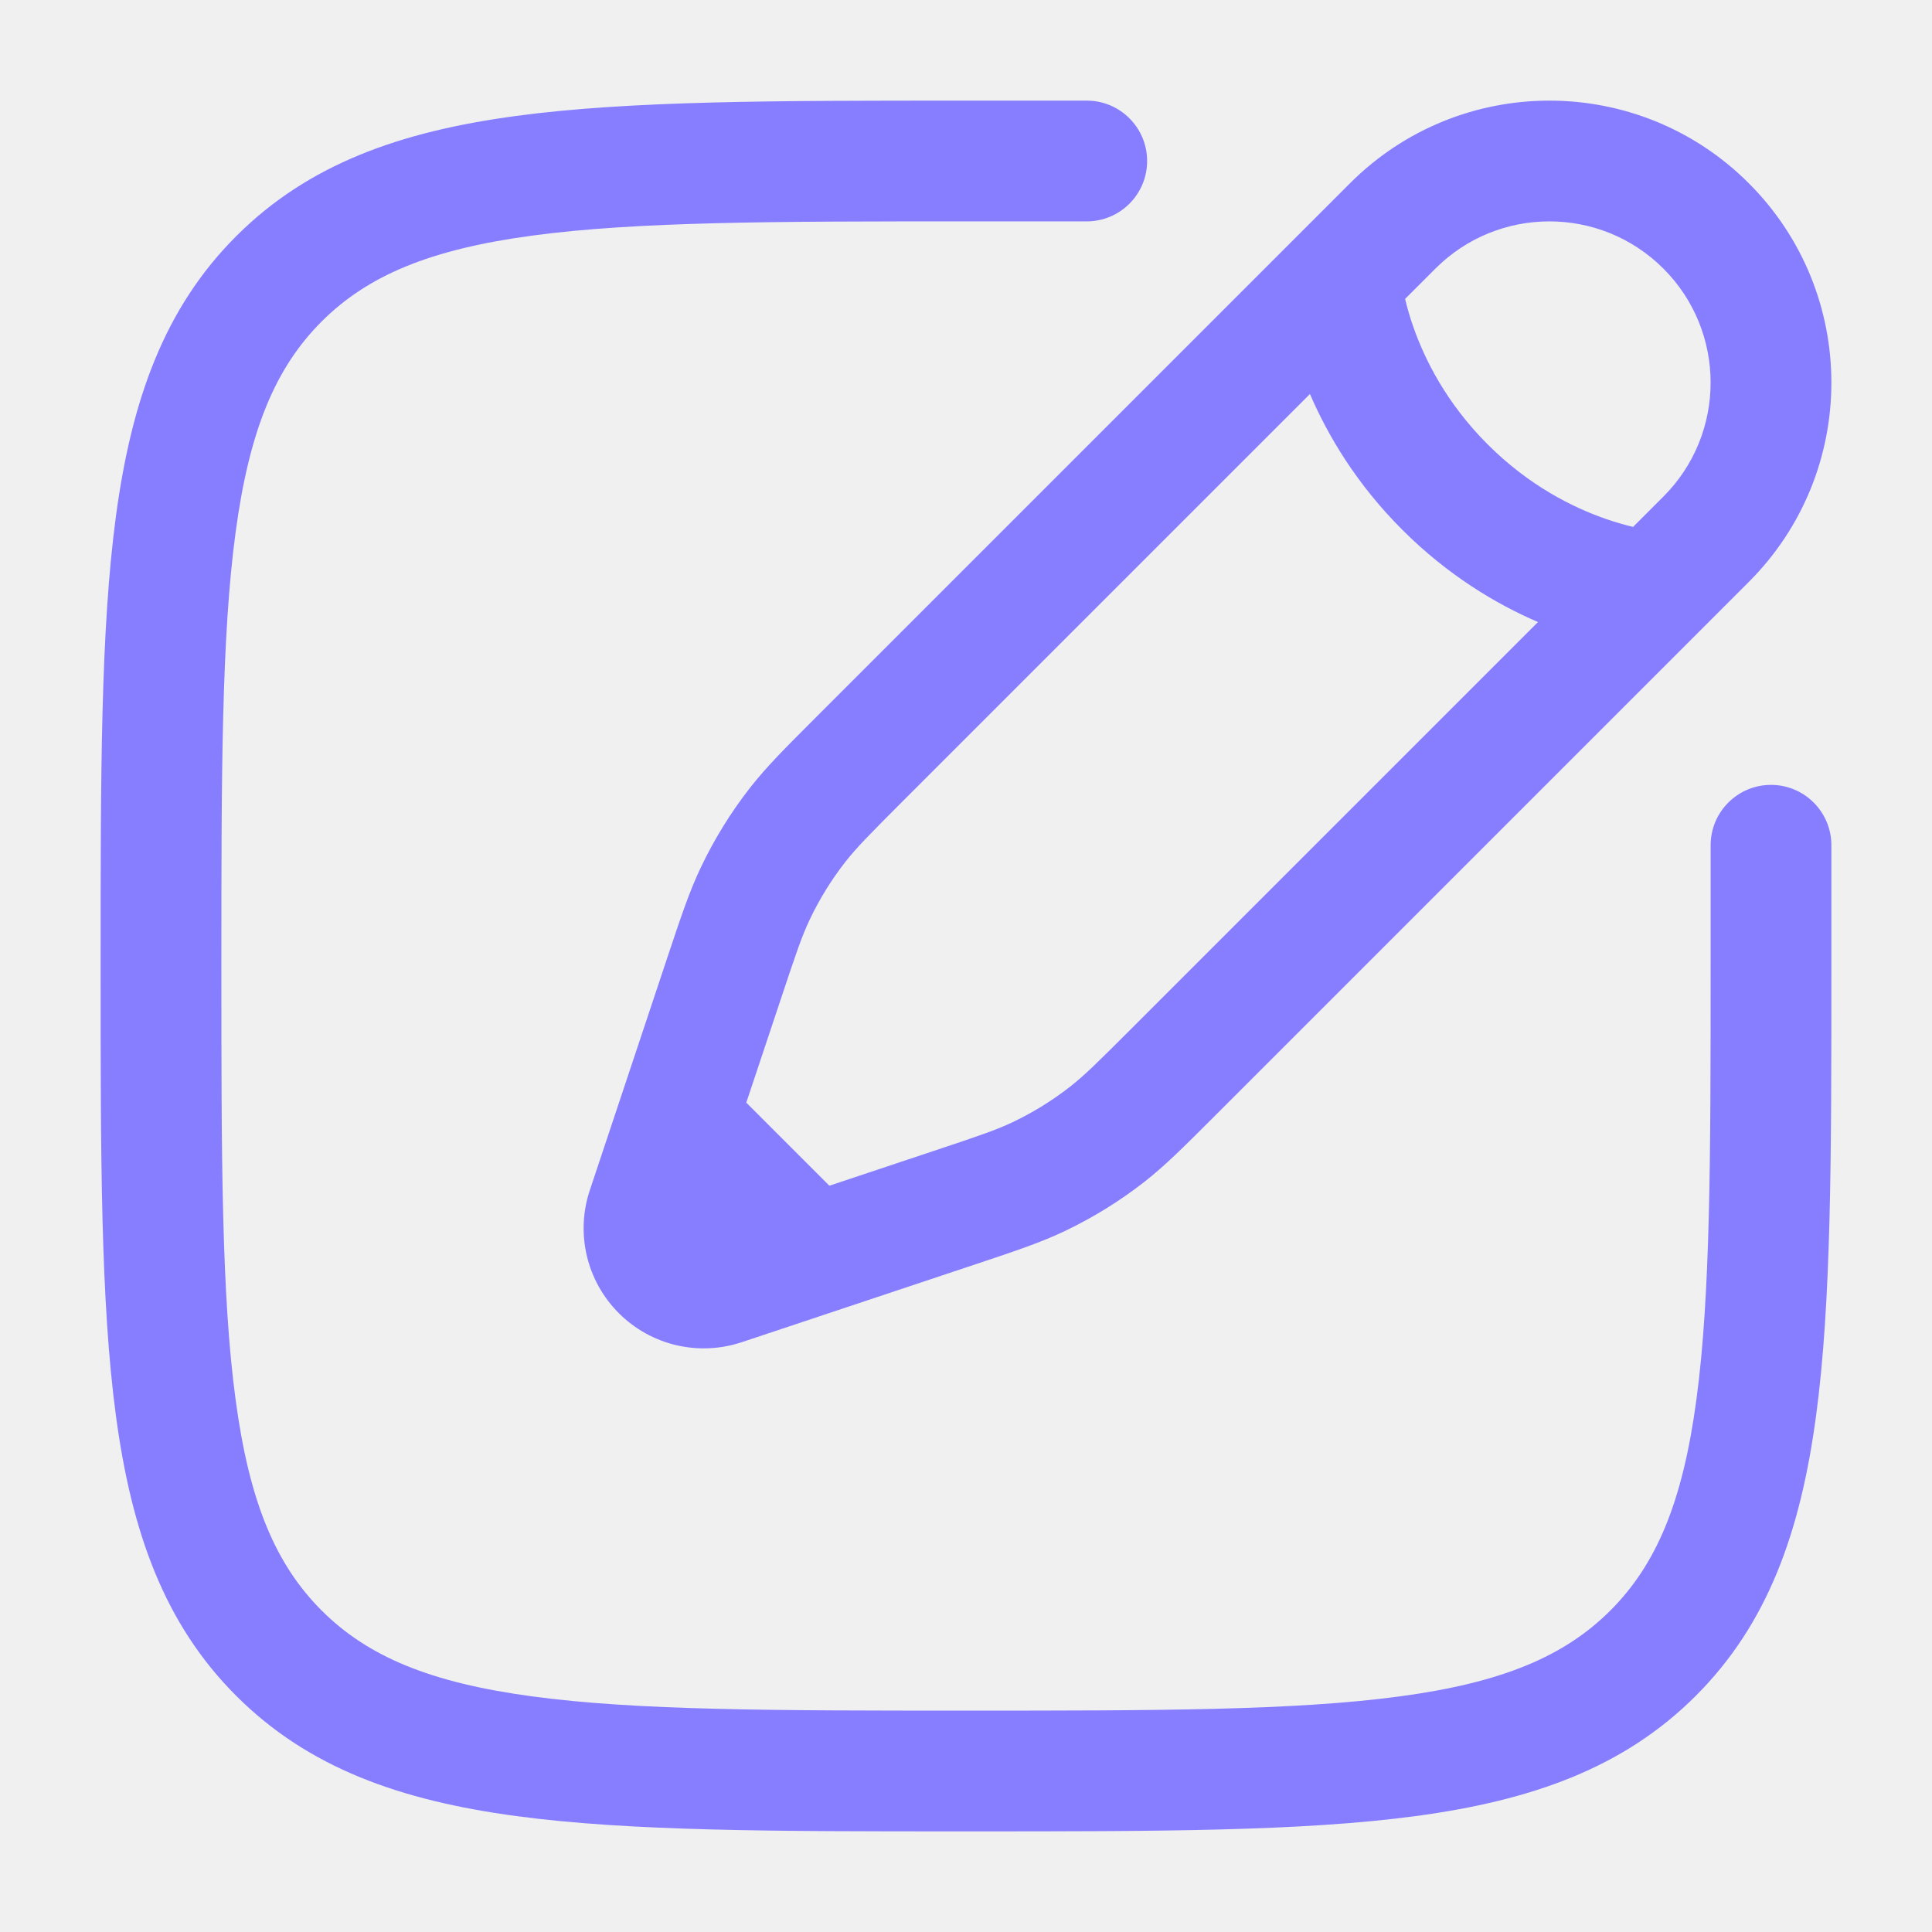
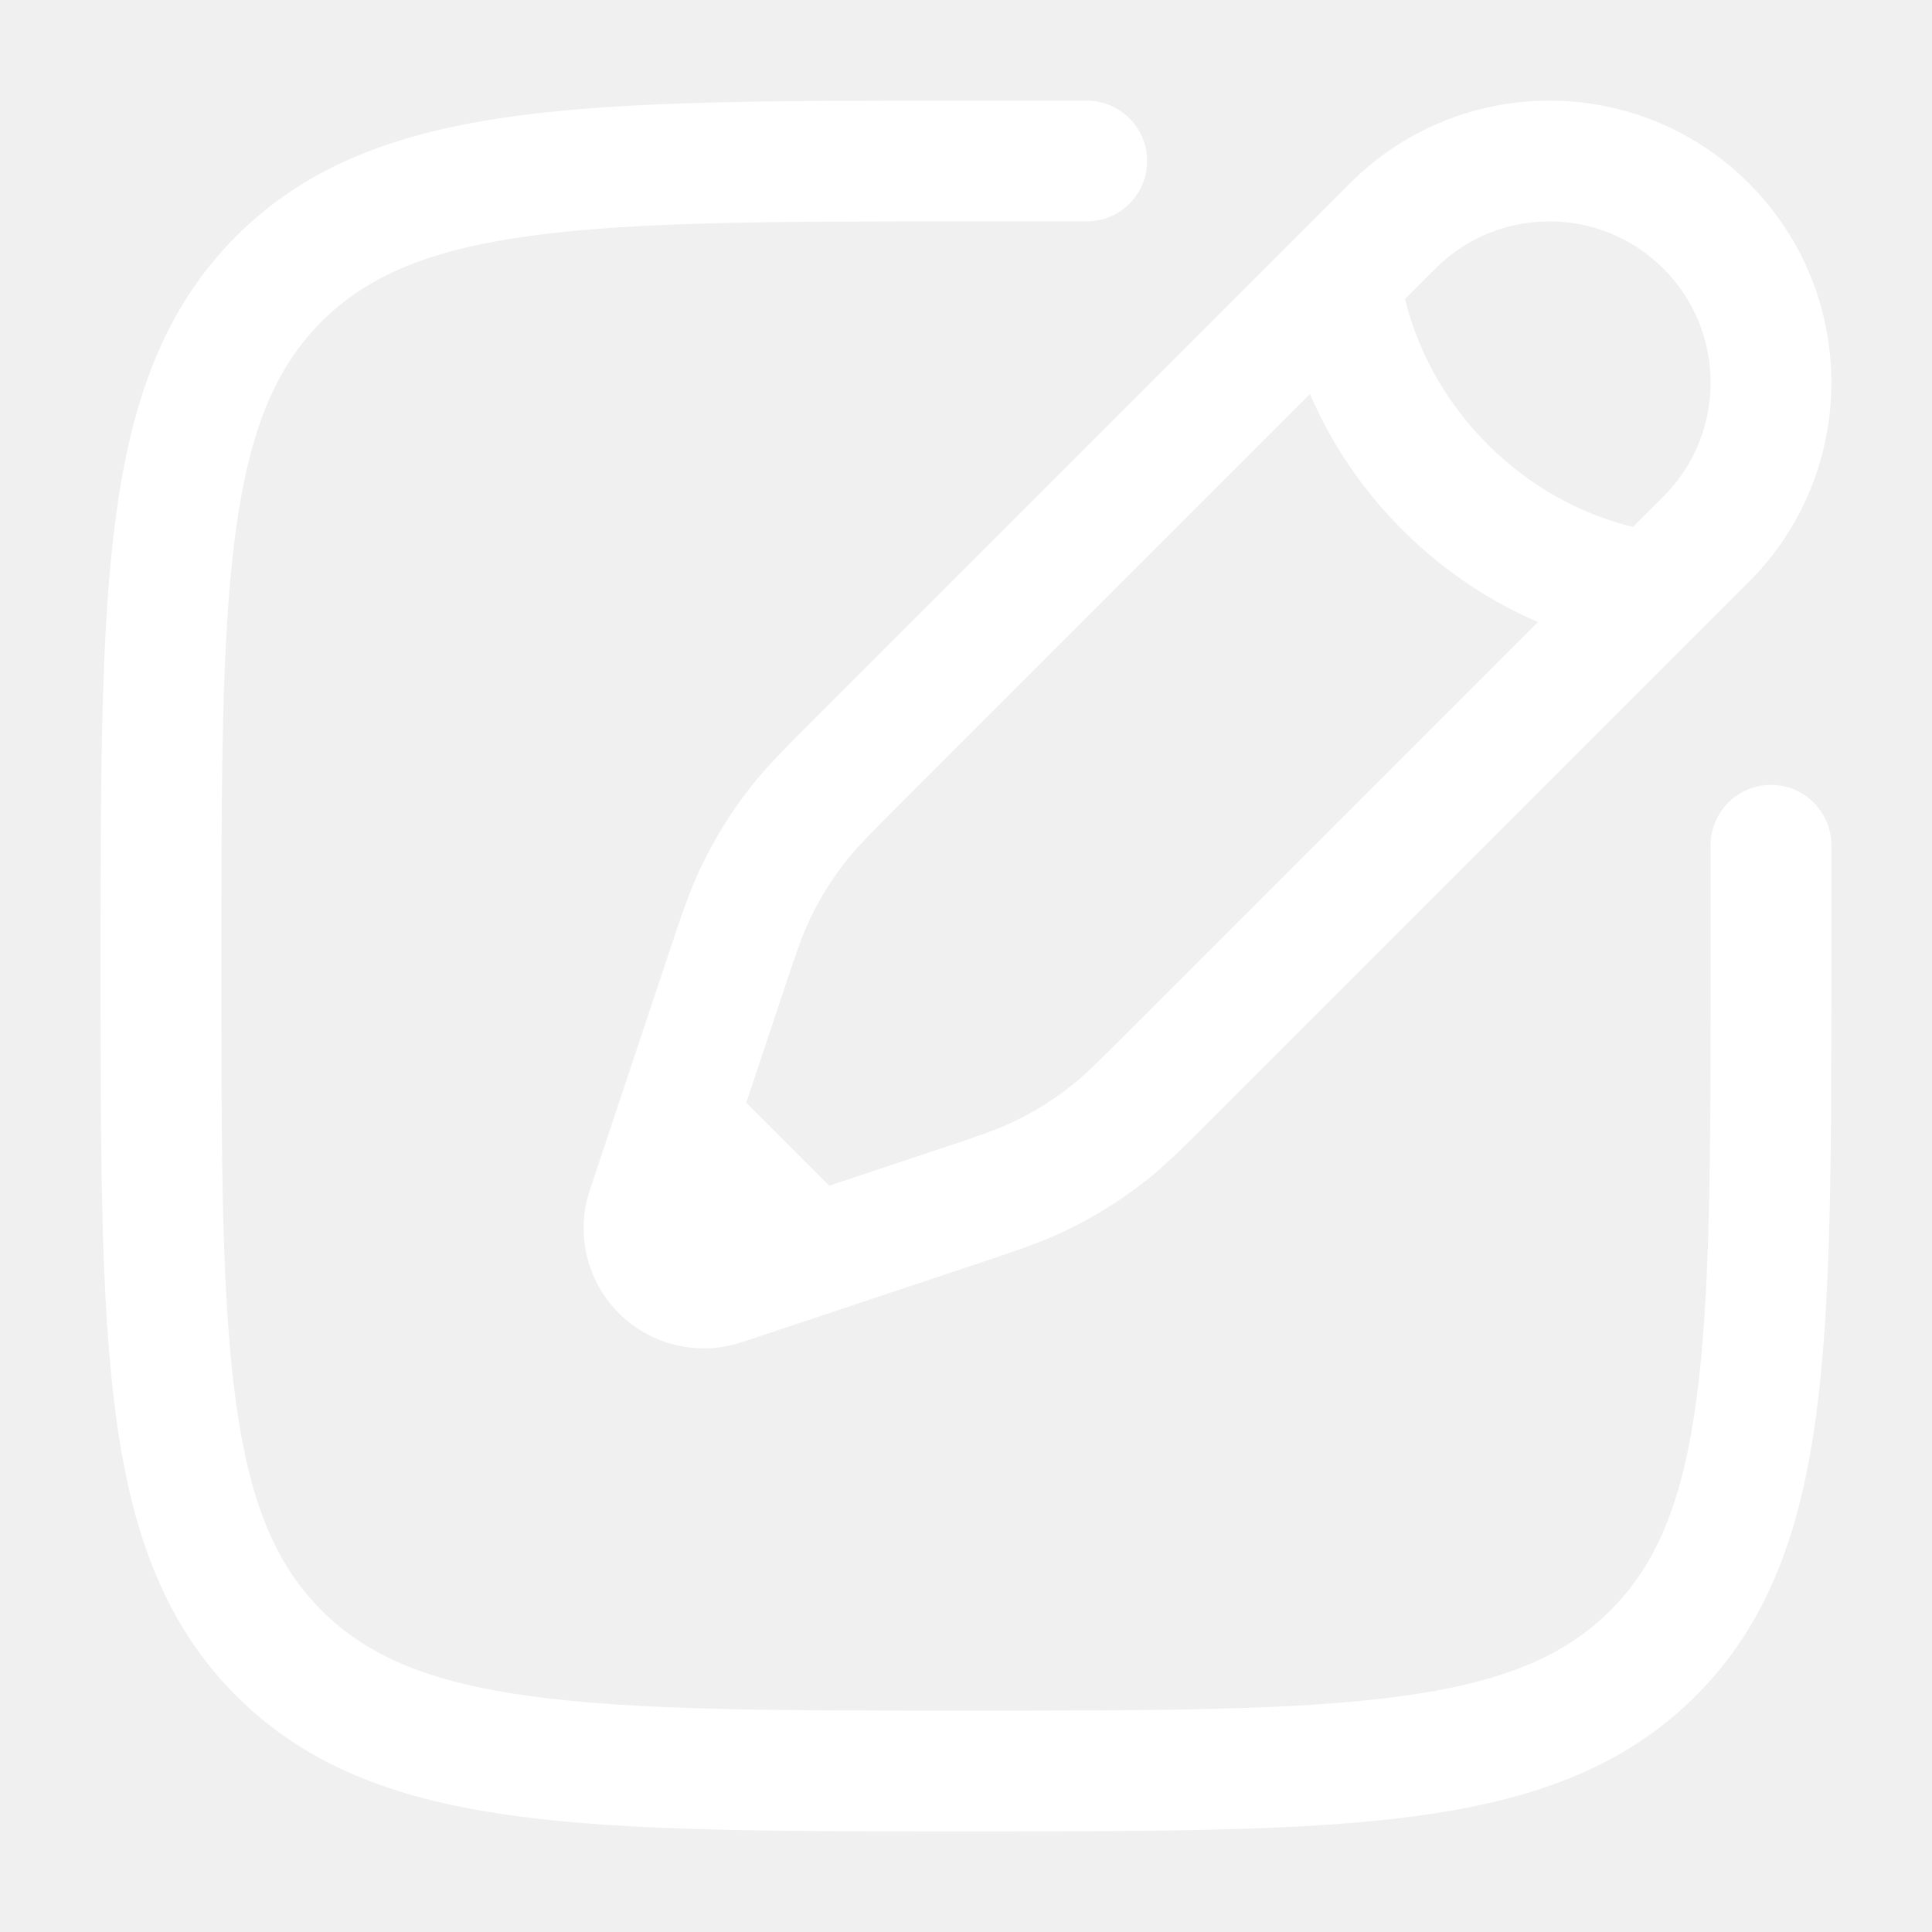
<svg xmlns="http://www.w3.org/2000/svg" width="36" height="36" viewBox="0 0 36 36" fill="none">
-   <path fill-rule="evenodd" clip-rule="evenodd" d="M17.914 1.875H20.25C20.871 1.875 21.375 2.379 21.375 3C21.375 3.621 20.871 4.125 20.25 4.125H18C14.433 4.125 11.87 4.127 9.92 4.39C8.003 4.647 6.847 5.138 5.992 5.992C5.138 6.847 4.647 8.003 4.39 9.92C4.127 11.87 4.125 14.433 4.125 18C4.125 21.567 4.127 24.13 4.39 26.08C4.647 27.997 5.138 29.153 5.992 30.008C6.847 30.862 8.003 31.353 9.92 31.61C11.87 31.873 14.433 31.875 18 31.875C21.567 31.875 24.13 31.873 26.08 31.61C27.997 31.353 29.153 30.862 30.008 30.008C30.862 29.153 31.353 27.997 31.61 26.08C31.873 24.13 31.875 21.567 31.875 18V15.75C31.875 15.129 32.379 14.625 33 14.625C33.621 14.625 34.125 15.129 34.125 15.75V18.086C34.125 21.549 34.125 24.262 33.84 26.379C33.549 28.547 32.941 30.257 31.599 31.599C30.257 32.941 28.547 33.549 26.379 33.84C24.262 34.125 21.549 34.125 18.086 34.125H17.914C14.451 34.125 11.738 34.125 9.621 33.84C7.453 33.549 5.743 32.941 4.401 31.599C3.059 30.257 2.451 28.547 2.16 26.379C1.875 24.262 1.875 21.549 1.875 18.086V17.914C1.875 14.451 1.875 11.738 2.16 9.621C2.451 7.453 3.059 5.743 4.401 4.401C5.743 3.059 7.453 2.451 9.621 2.16C11.738 1.875 14.451 1.875 17.914 1.875ZM25.156 3.414C27.208 1.362 30.534 1.362 32.586 3.414C34.638 5.466 34.638 8.792 32.586 10.844L22.614 20.816C22.057 21.373 21.708 21.722 21.319 22.026C20.86 22.384 20.364 22.69 19.839 22.94C19.393 23.153 18.925 23.309 18.178 23.558L13.821 25.01C13.017 25.278 12.13 25.069 11.531 24.469C10.931 23.87 10.722 22.983 10.99 22.179L12.442 17.822C12.691 17.075 12.847 16.607 13.06 16.161C13.31 15.636 13.616 15.14 13.974 14.681C14.278 14.292 14.627 13.943 15.184 13.386L25.156 3.414ZM30.995 5.005C29.822 3.832 27.92 3.832 26.747 5.005L26.182 5.57C26.216 5.714 26.264 5.885 26.33 6.076C26.545 6.696 26.952 7.512 27.72 8.28C28.488 9.048 29.304 9.455 29.924 9.67C30.115 9.736 30.286 9.784 30.43 9.818L30.995 9.253C32.168 8.08 32.168 6.178 30.995 5.005ZM28.658 11.591C27.884 11.258 26.982 10.724 26.129 9.871C25.276 9.018 24.742 8.116 24.409 7.342L16.826 14.925C16.201 15.55 15.957 15.798 15.748 16.065C15.491 16.395 15.271 16.751 15.091 17.129C14.945 17.434 14.833 17.764 14.554 18.603L13.906 20.546L15.454 22.094L17.397 21.446C18.236 21.167 18.566 21.055 18.871 20.909C19.249 20.729 19.605 20.509 19.935 20.252C20.202 20.044 20.45 19.799 21.075 19.174L28.658 11.591Z" fill="#877EFF" />
+   <path fill-rule="evenodd" clip-rule="evenodd" d="M17.914 1.875H20.25C20.871 1.875 21.375 2.379 21.375 3C21.375 3.621 20.871 4.125 20.25 4.125H18C14.433 4.125 11.87 4.127 9.92 4.39C8.003 4.647 6.847 5.138 5.992 5.992C5.138 6.847 4.647 8.003 4.39 9.92C4.127 11.87 4.125 14.433 4.125 18C4.125 21.567 4.127 24.13 4.39 26.08C4.647 27.997 5.138 29.153 5.992 30.008C6.847 30.862 8.003 31.353 9.92 31.61C11.87 31.873 14.433 31.875 18 31.875C21.567 31.875 24.13 31.873 26.08 31.61C27.997 31.353 29.153 30.862 30.008 30.008C30.862 29.153 31.353 27.997 31.61 26.08C31.873 24.13 31.875 21.567 31.875 18V15.75C31.875 15.129 32.379 14.625 33 14.625C33.621 14.625 34.125 15.129 34.125 15.75V18.086C34.125 21.549 34.125 24.262 33.84 26.379C33.549 28.547 32.941 30.257 31.599 31.599C30.257 32.941 28.547 33.549 26.379 33.84C24.262 34.125 21.549 34.125 18.086 34.125H17.914C14.451 34.125 11.738 34.125 9.621 33.84C7.453 33.549 5.743 32.941 4.401 31.599C3.059 30.257 2.451 28.547 2.16 26.379C1.875 24.262 1.875 21.549 1.875 18.086V17.914C1.875 14.451 1.875 11.738 2.16 9.621C2.451 7.453 3.059 5.743 4.401 4.401C5.743 3.059 7.453 2.451 9.621 2.16C11.738 1.875 14.451 1.875 17.914 1.875ZM25.156 3.414C27.208 1.362 30.534 1.362 32.586 3.414C34.638 5.466 34.638 8.792 32.586 10.844L22.614 20.816C22.057 21.373 21.708 21.722 21.319 22.026C20.86 22.384 20.364 22.69 19.839 22.94C19.393 23.153 18.925 23.309 18.178 23.558L13.821 25.01C13.017 25.278 12.13 25.069 11.531 24.469C10.931 23.87 10.722 22.983 10.99 22.179L12.442 17.822C12.691 17.075 12.847 16.607 13.06 16.161C13.31 15.636 13.616 15.14 13.974 14.681C14.278 14.292 14.627 13.943 15.184 13.386L25.156 3.414ZM30.995 5.005C29.822 3.832 27.92 3.832 26.747 5.005L26.182 5.57C26.216 5.714 26.264 5.885 26.33 6.076C26.545 6.696 26.952 7.512 27.72 8.28C28.488 9.048 29.304 9.455 29.924 9.67C30.115 9.736 30.286 9.784 30.43 9.818L30.995 9.253C32.168 8.08 32.168 6.178 30.995 5.005ZM28.658 11.591C27.884 11.258 26.982 10.724 26.129 9.871C25.276 9.018 24.742 8.116 24.409 7.342L16.826 14.925C16.201 15.55 15.957 15.798 15.748 16.065C15.491 16.395 15.271 16.751 15.091 17.129C14.945 17.434 14.833 17.764 14.554 18.603L13.906 20.546L15.454 22.094L17.397 21.446C18.236 21.167 18.566 21.055 18.871 20.909C19.249 20.729 19.605 20.509 19.935 20.252C20.202 20.044 20.45 19.799 21.075 19.174L28.658 11.591Z" fill="#FFFFFF" />
</svg>
